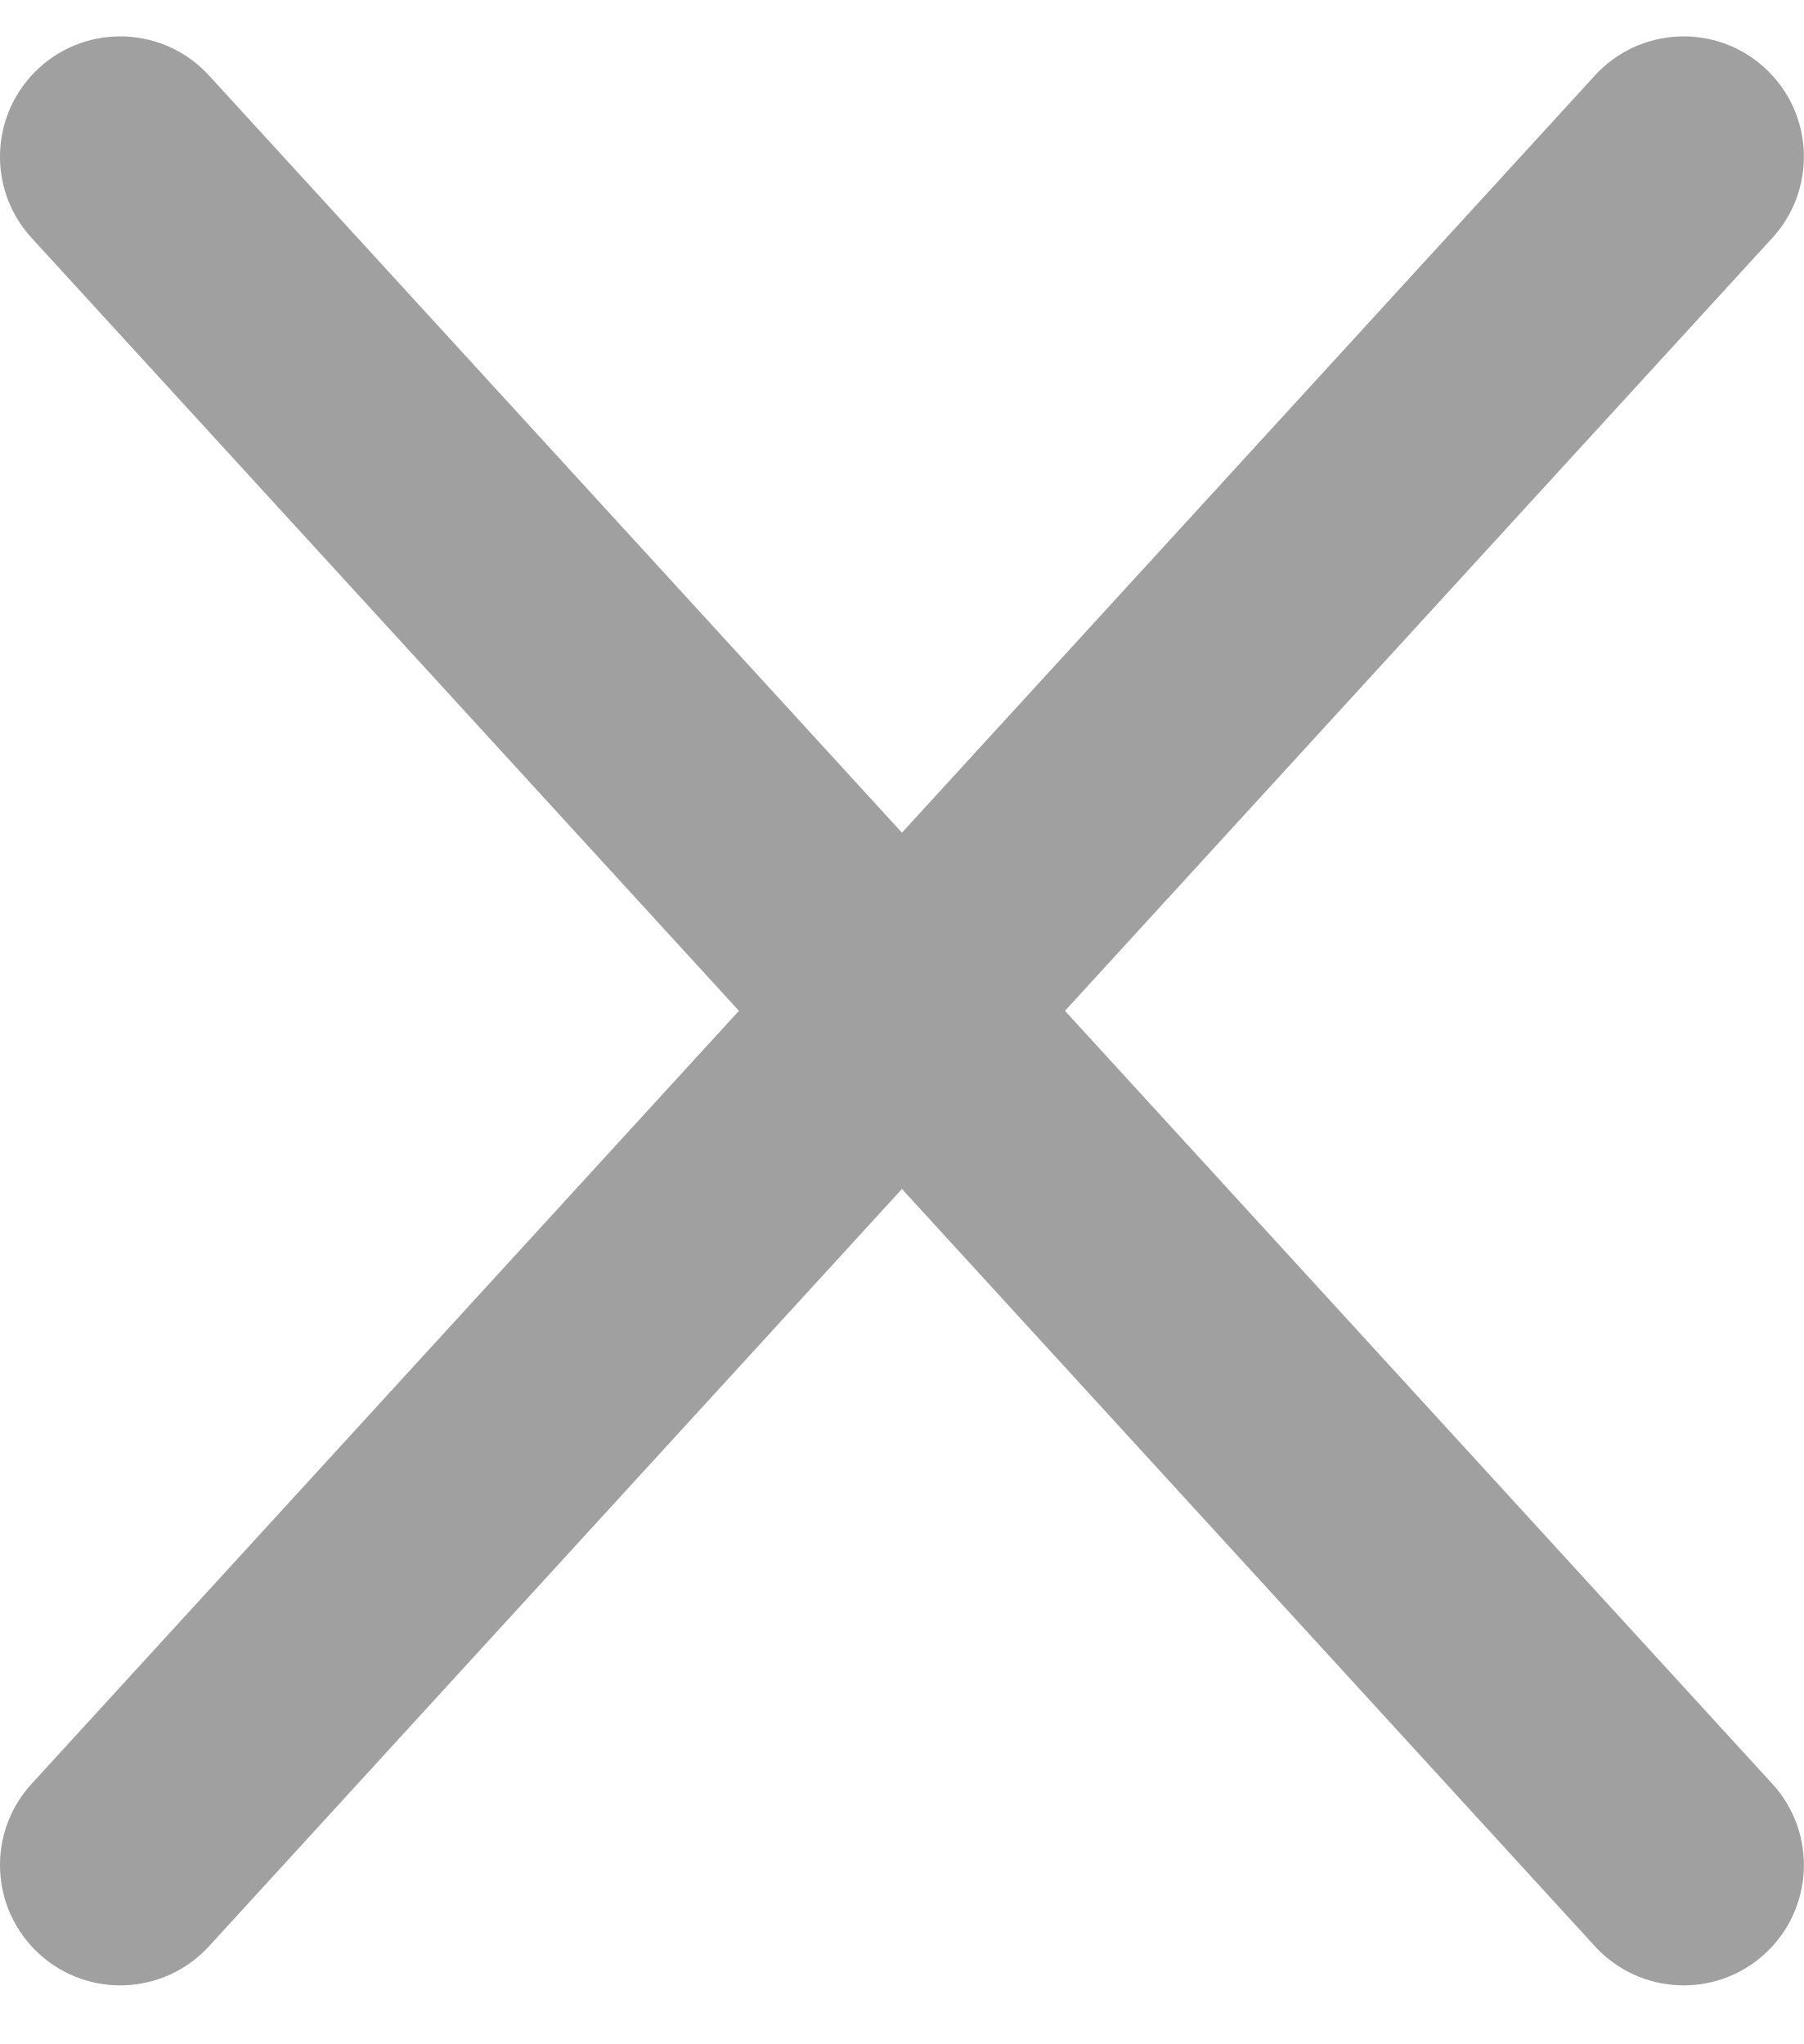
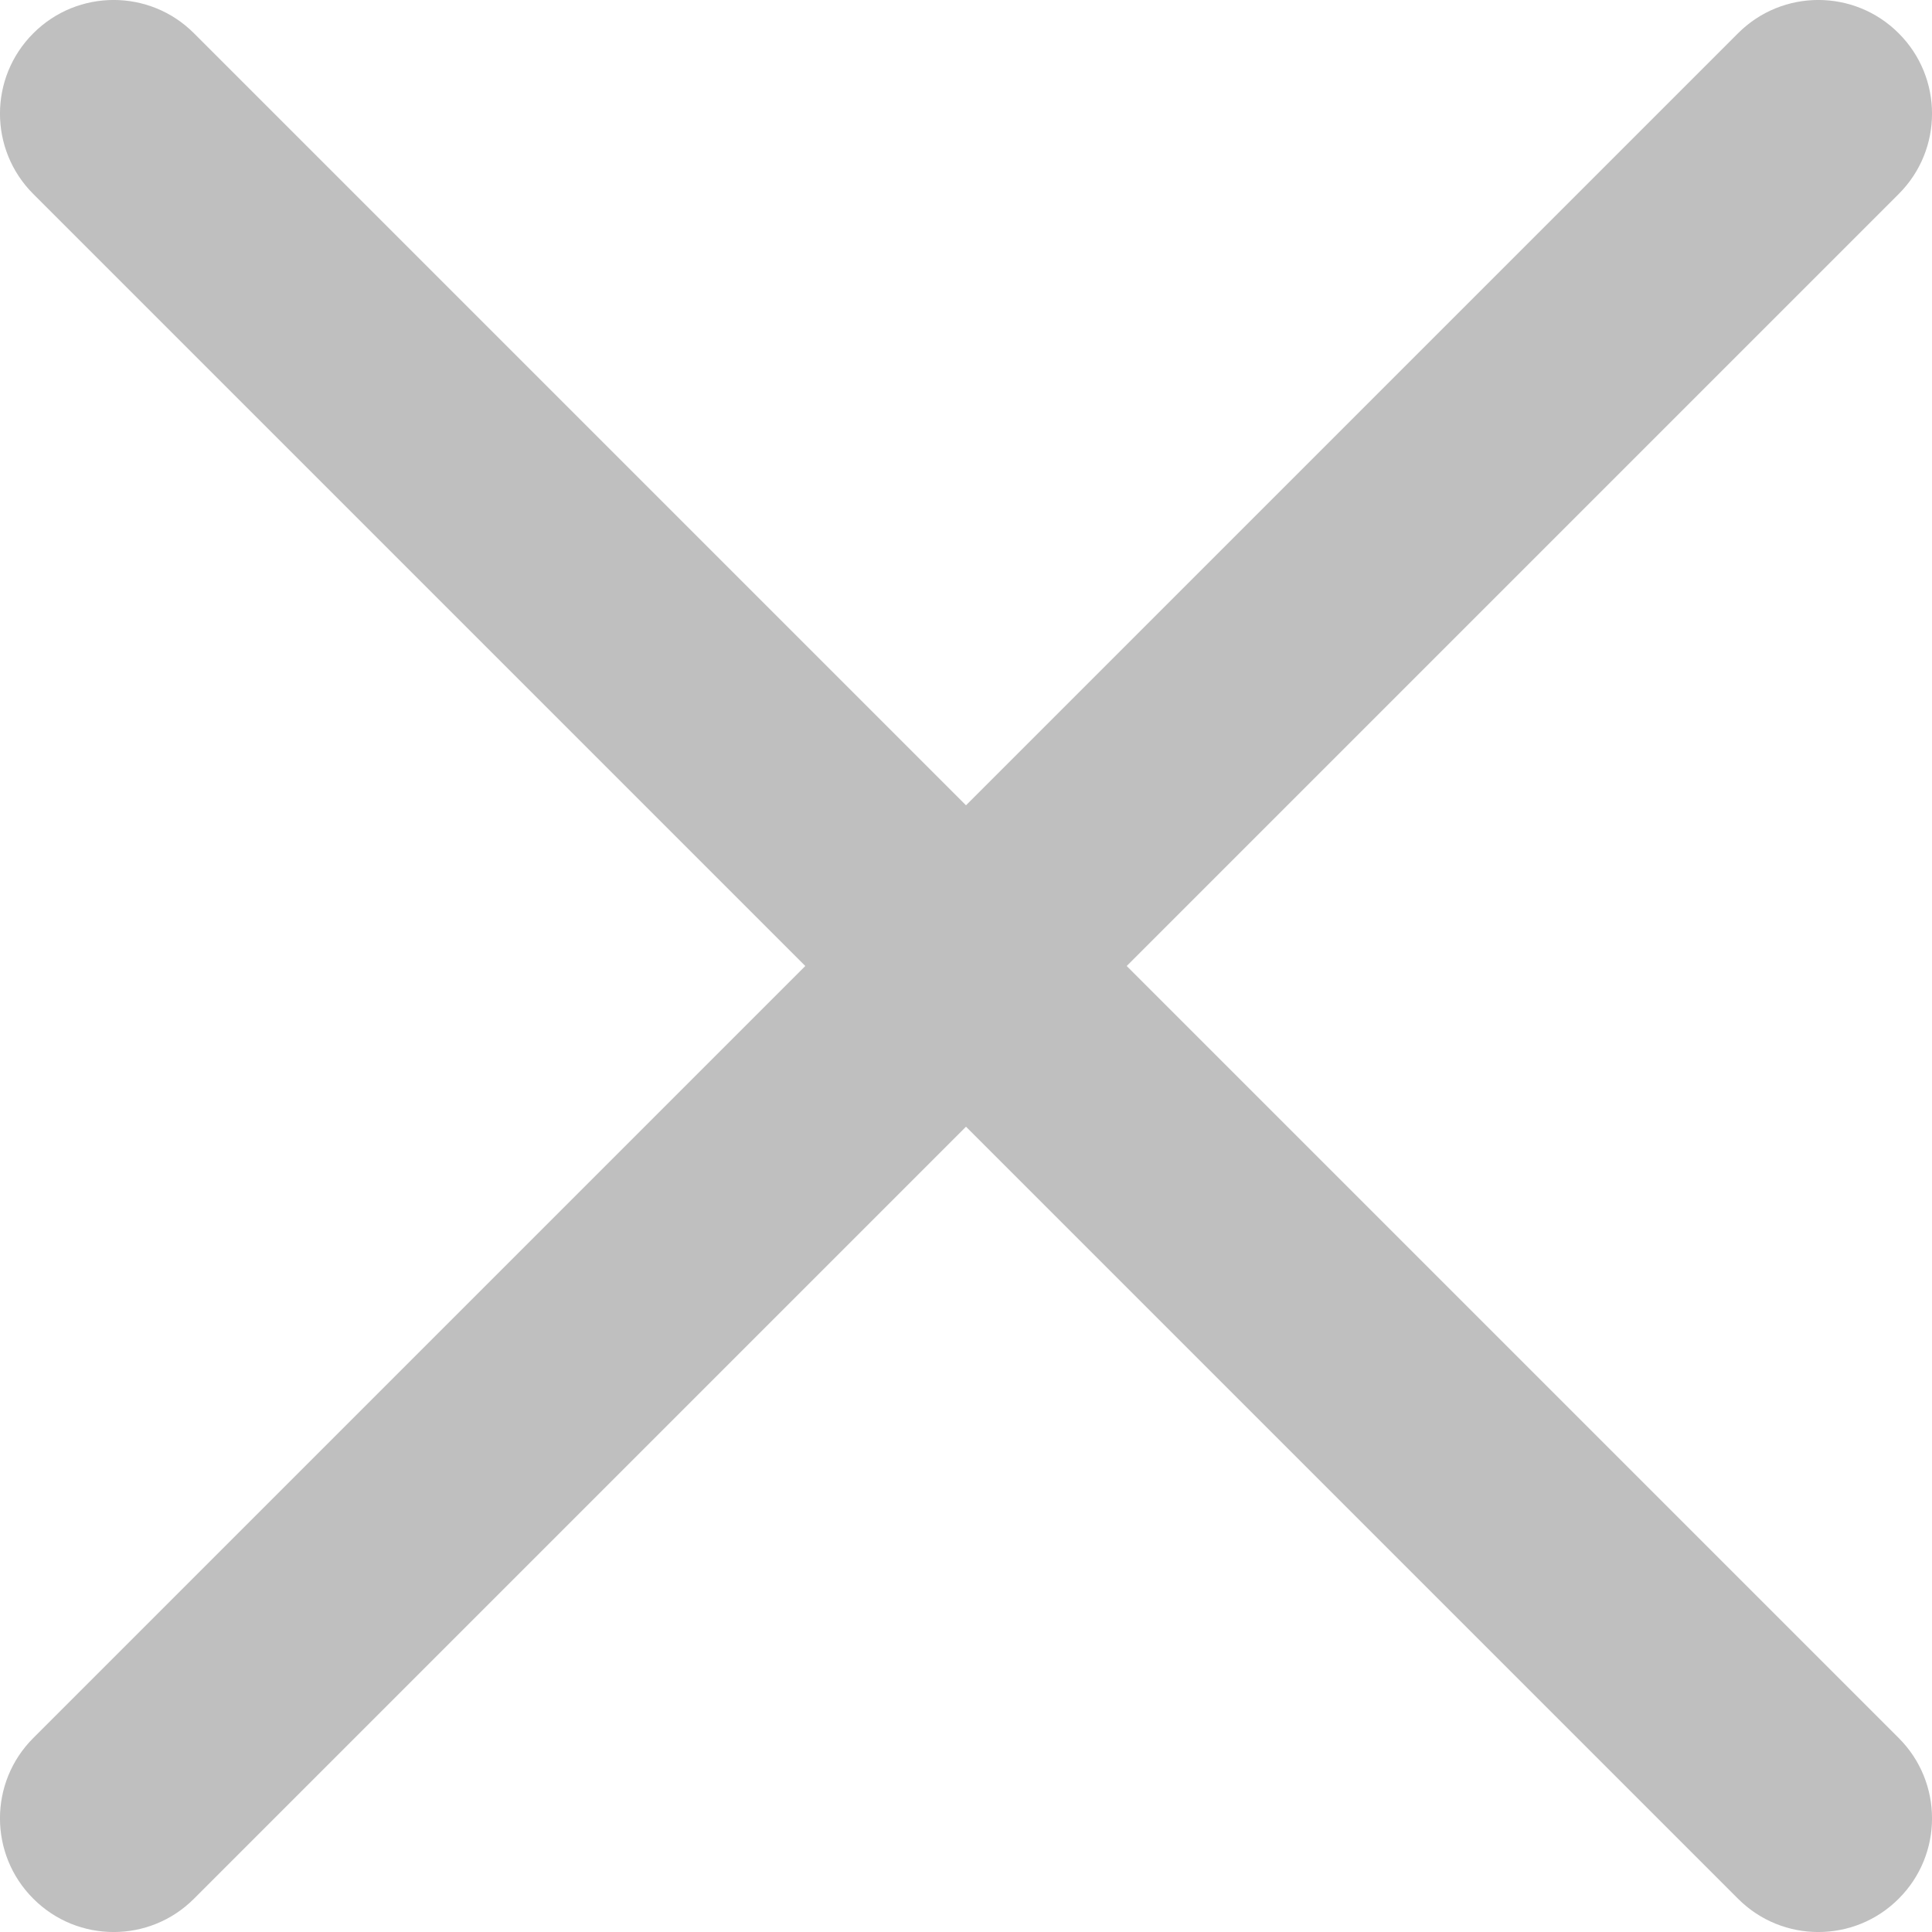
- <svg xmlns="http://www.w3.org/2000/svg" width="15" height="17" viewBox="0 0 15 17" fill="none">
-   <path d="M1.738 0.628C1.365 0.22 0.732 0.192 0.325 0.565C-0.082 0.938 -0.111 1.57 0.262 1.978L1.738 0.628ZM13.262 16.187C13.635 16.595 14.268 16.623 14.675 16.25C15.082 15.877 15.111 15.245 14.738 14.837L13.262 16.187ZM14.738 1.978C15.111 1.57 15.082 0.938 14.675 0.565C14.268 0.192 13.635 0.22 13.262 0.628L14.738 1.978ZM0.262 14.837C-0.111 15.245 -0.082 15.877 0.325 16.25C0.732 16.623 1.365 16.595 1.738 16.187L0.262 14.837ZM0.262 1.978L6.762 9.082L8.238 7.732L1.738 0.628L0.262 1.978ZM6.762 9.082L13.262 16.187L14.738 14.837L8.238 7.732L6.762 9.082ZM13.262 0.628L6.762 7.732L8.238 9.082L14.738 1.978L13.262 0.628ZM6.762 7.732L0.262 14.837L1.738 16.187L8.238 9.082L6.762 7.732Z" fill="#A0A0A0" />
+ <svg xmlns="http://www.w3.org/2000/svg" width="17" height="17" viewBox="0 0 17 17" fill="none">
+   <path d="M1.707 0.293C1.317 -0.098 0.683 -0.098 0.293 0.293C-0.098 0.683 -0.098 1.317 0.293 1.707L1.707 0.293ZM15.293 16.707C15.683 17.098 16.317 17.098 16.707 16.707C17.098 16.317 17.098 15.683 16.707 15.293L15.293 16.707ZM16.707 1.707C17.098 1.317 17.098 0.683 16.707 0.293C16.317 -0.098 15.683 -0.098 15.293 0.293L16.707 1.707ZM0.293 15.293C-0.098 15.683 -0.098 16.317 0.293 16.707C0.683 17.098 1.317 17.098 1.707 16.707L0.293 15.293ZM0.293 1.707L7.793 9.207L9.207 7.793L1.707 0.293L0.293 1.707ZM7.793 9.207L15.293 16.707L16.707 15.293L9.207 7.793L7.793 9.207ZM15.293 0.293L7.793 7.793L9.207 9.207L16.707 1.707L15.293 0.293ZM7.793 7.793L0.293 15.293L1.707 16.707L9.207 9.207L7.793 7.793Z" fill="#BFBFBF" />
</svg>
